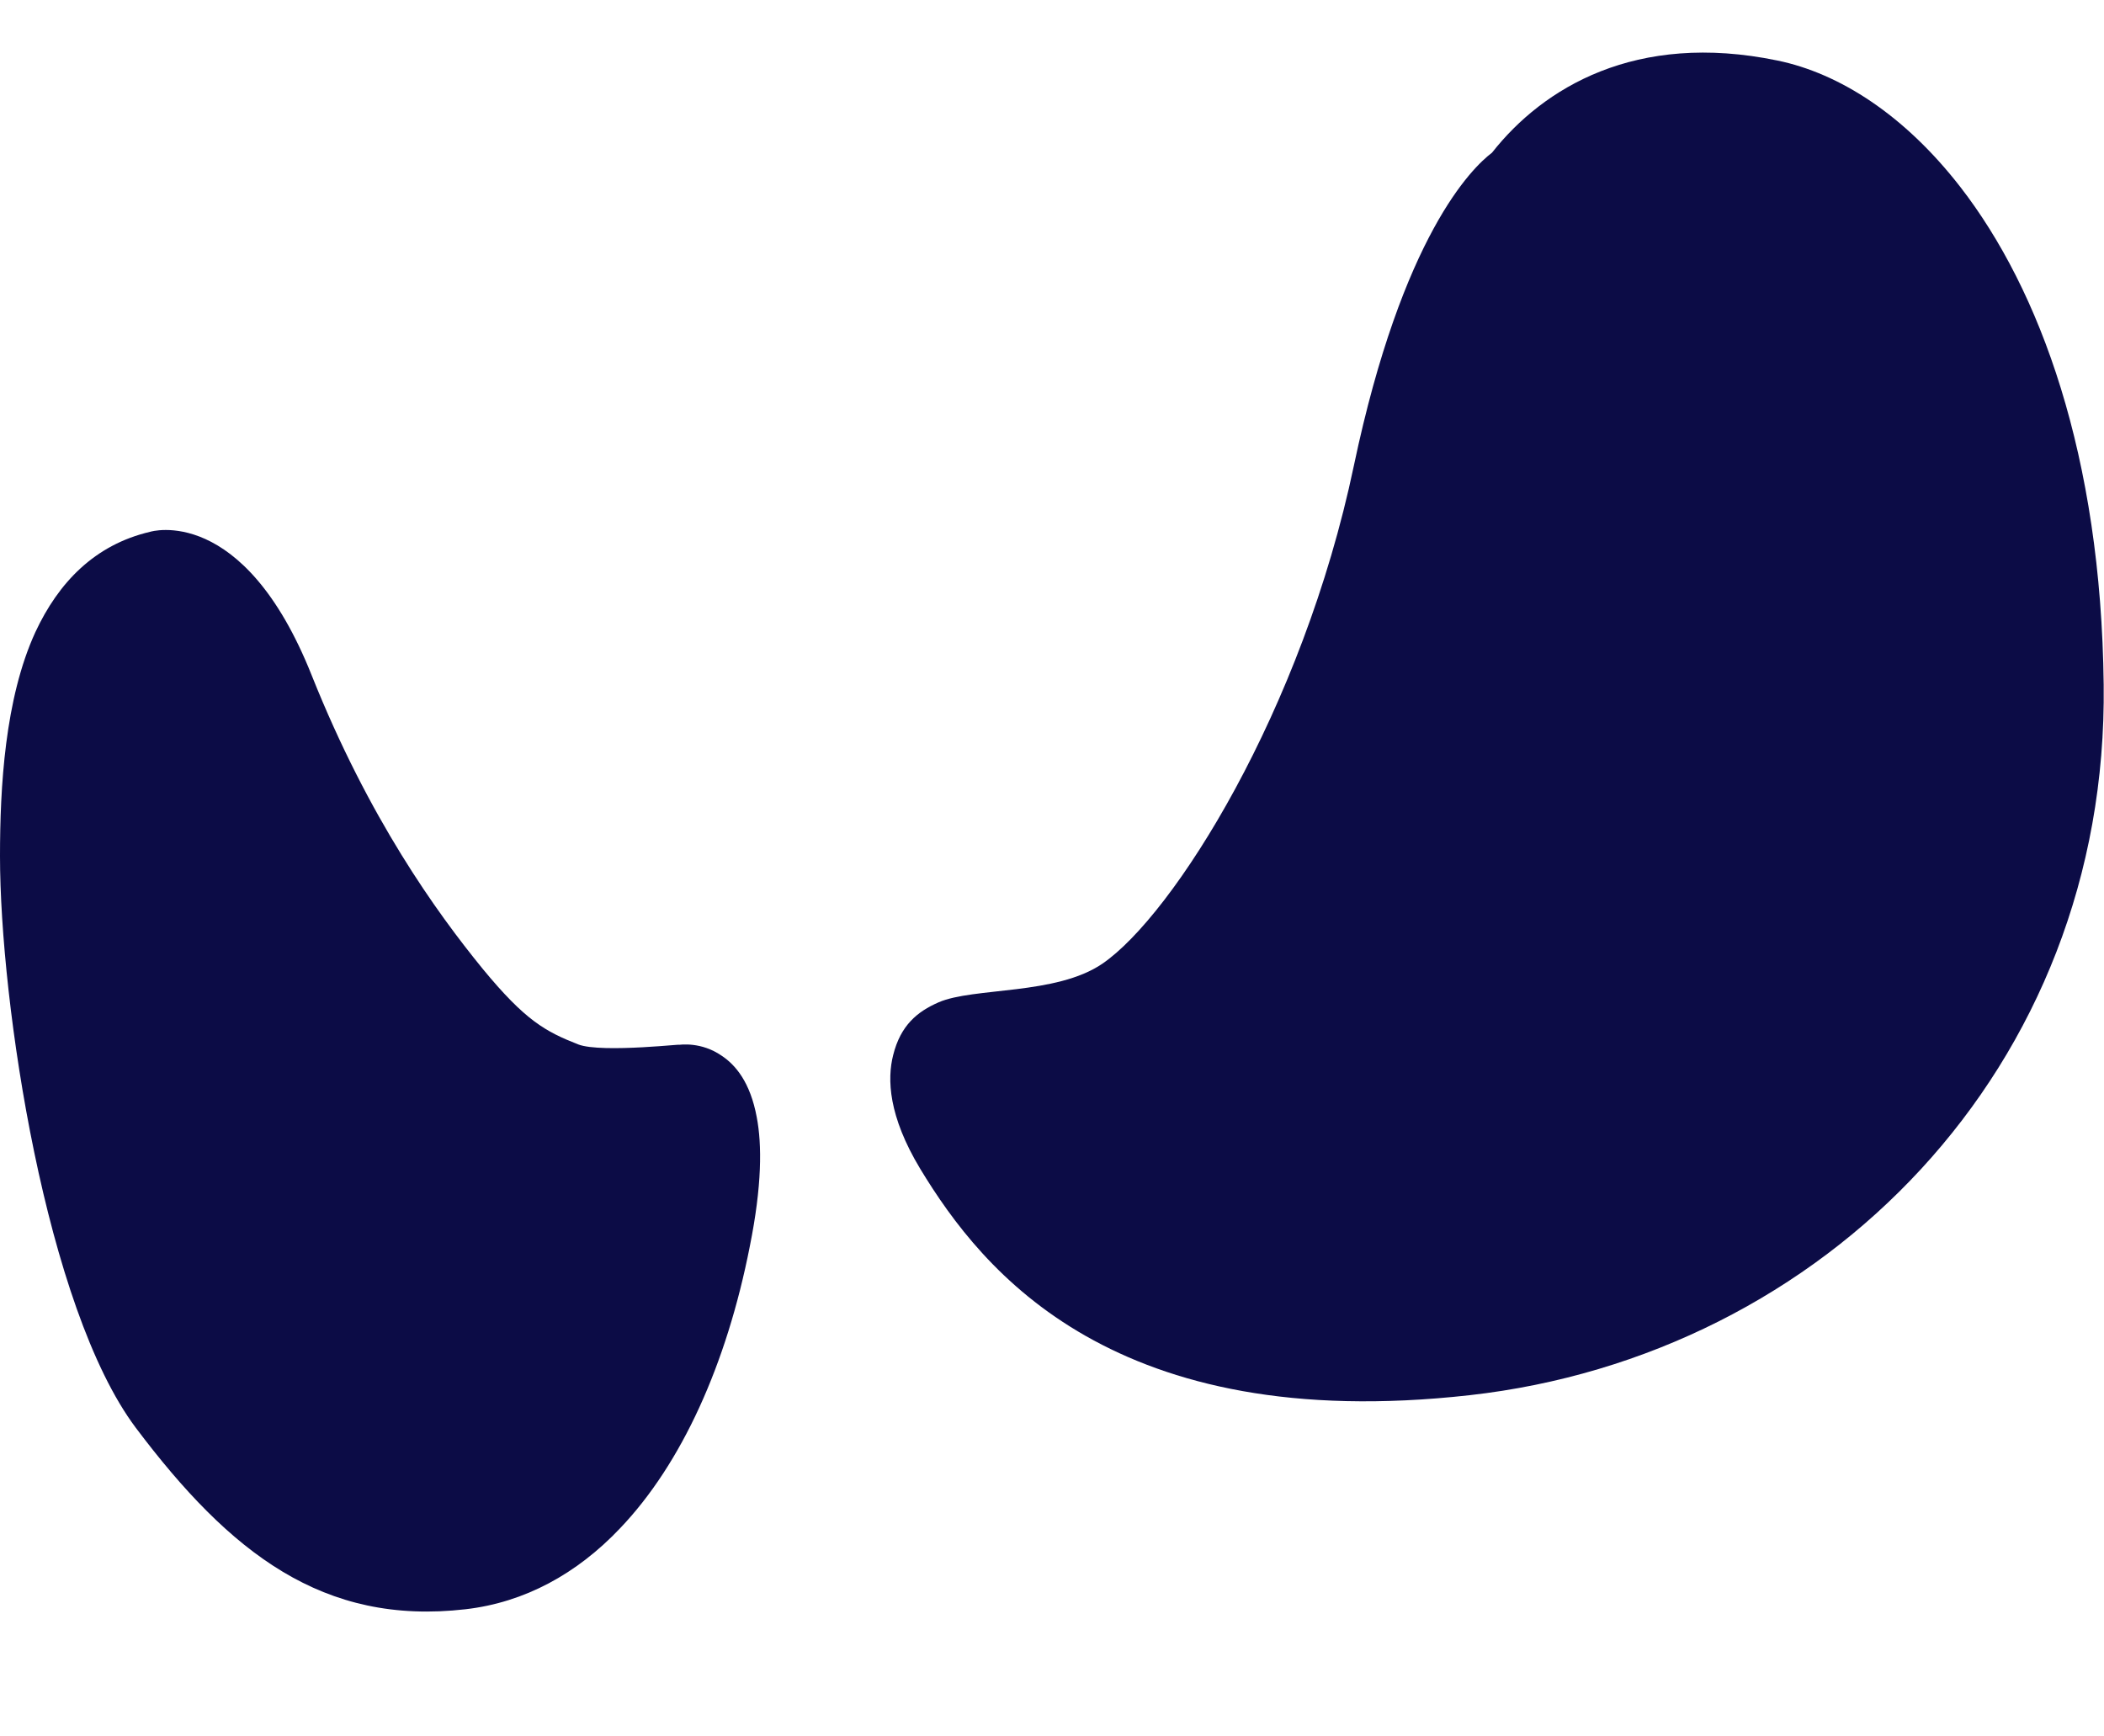
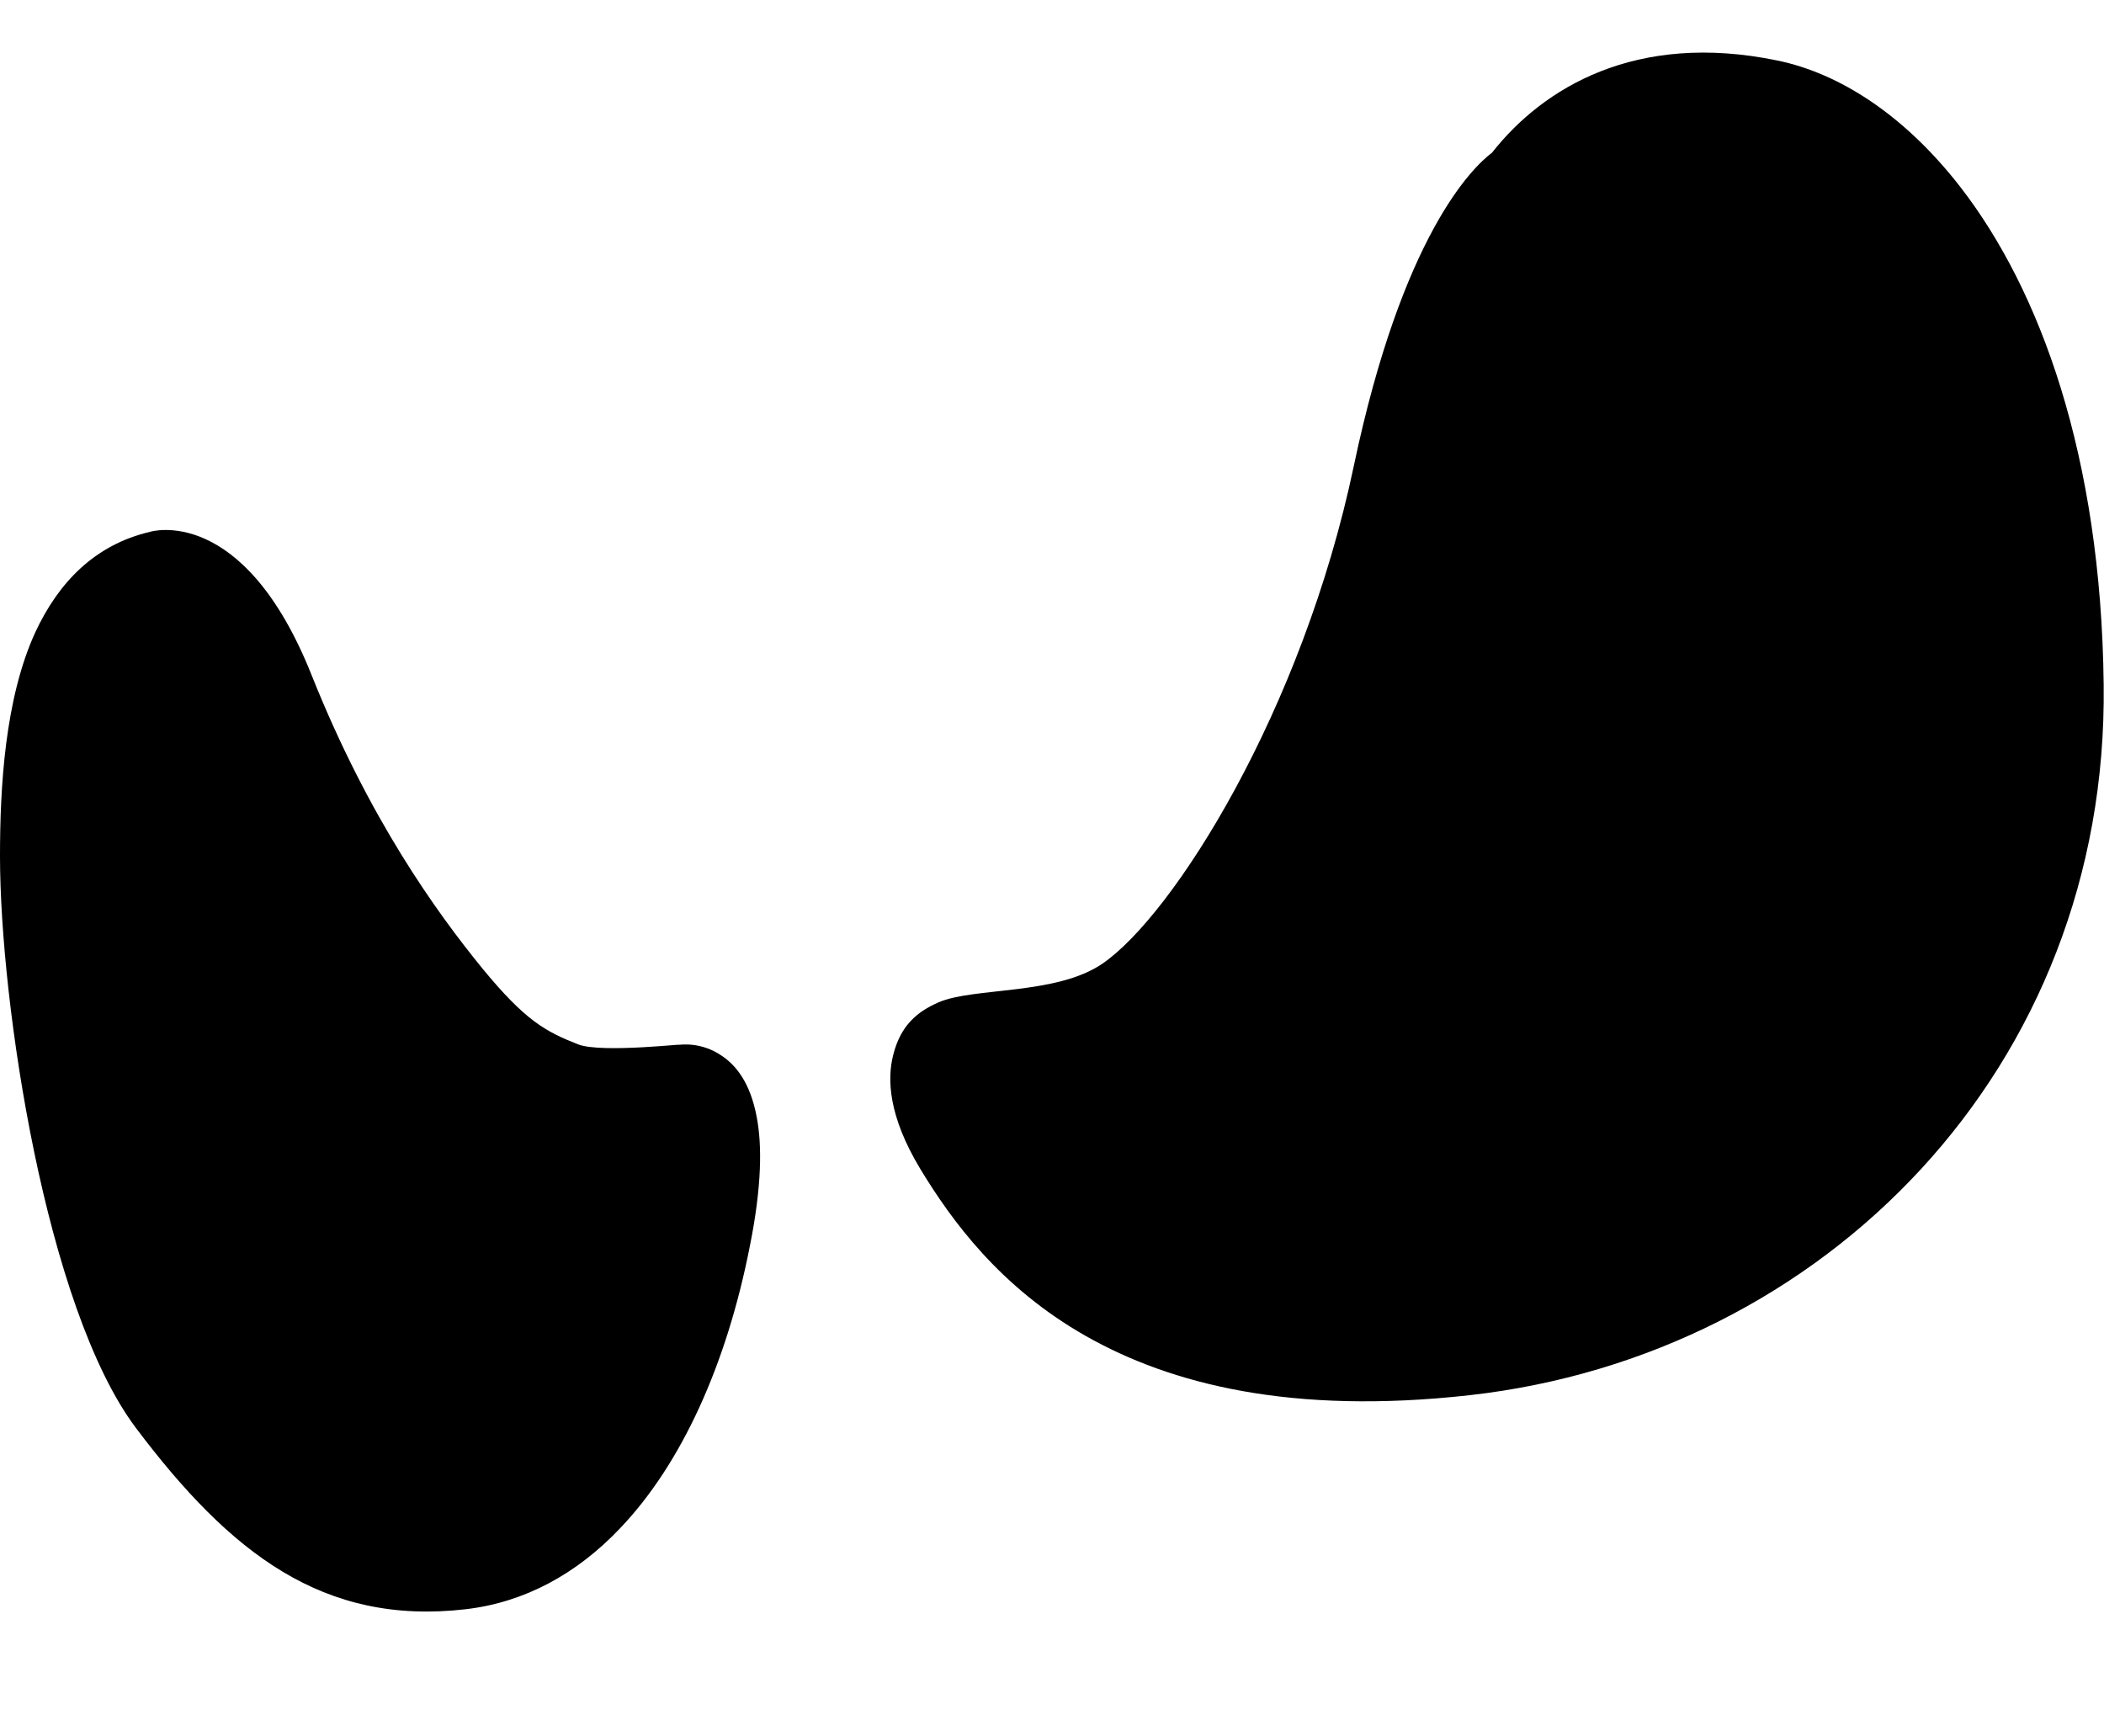
<svg xmlns="http://www.w3.org/2000/svg" width="40" height="33" viewBox="0 0 40 33" fill="none">
-   <path fill-rule="evenodd" clip-rule="evenodd" d="M16.981 20.059C17.122 19.497 17.437 19.235 17.844 19.058C18.508 18.769 20.077 18.925 20.957 18.324C22.302 17.405 24.76 13.522 25.739 8.854C26.661 4.475 27.989 3.187 28.363 2.905L28.371 2.896C29.334 1.675 31.094 0.592 33.792 1.151C34.971 1.394 36.208 2.187 37.271 3.558C38.782 5.509 39.944 8.659 39.994 13.016C40.085 20.318 34.664 25.774 27.939 26.528C24.552 26.907 22.252 26.316 20.642 25.402C19.015 24.477 18.093 23.211 17.495 22.224C16.889 21.219 16.864 20.517 16.981 20.059Z" fill="#0C0C46" />
-   <path fill-rule="evenodd" clip-rule="evenodd" d="M10.992 19.858C11.44 20.033 13.184 19.824 12.877 19.87C12.943 19.86 13.333 19.808 13.715 20.07C13.981 20.245 14.263 20.574 14.387 21.243C14.487 21.766 14.487 22.544 14.255 23.697C13.815 25.94 12.959 27.832 11.789 29.058C10.967 29.926 9.971 30.469 8.85 30.598C6.143 30.91 4.375 29.531 2.582 27.148C0.872 24.869 0 19.067 0 16.278C0 14.976 0.091 13.286 0.672 12.02C1.112 11.075 1.801 10.357 2.856 10.111C2.856 10.111 4.624 9.566 5.928 12.846C7.015 15.568 8.302 17.348 9.174 18.418C9.987 19.406 10.369 19.613 10.992 19.858Z" fill="#0C0C46" />
+   <path fill-rule="evenodd" clip-rule="evenodd" d="M16.981 20.059C17.122 19.497 17.437 19.235 17.844 19.058C18.508 18.769 20.077 18.925 20.957 18.324C22.302 17.405 24.76 13.522 25.739 8.854C26.661 4.475 27.989 3.187 28.363 2.905L28.371 2.896C29.334 1.675 31.094 0.592 33.792 1.151C34.971 1.394 36.208 2.187 37.271 3.558C38.782 5.509 39.944 8.659 39.994 13.016C40.085 20.318 34.664 25.774 27.939 26.528C24.552 26.907 22.252 26.316 20.642 25.402C19.015 24.477 18.093 23.211 17.495 22.224C16.889 21.219 16.864 20.517 16.981 20.059Z" fill="currentColor" />
+   <path fill-rule="evenodd" clip-rule="evenodd" d="M10.992 19.858C11.44 20.033 13.184 19.824 12.877 19.87C12.943 19.86 13.333 19.808 13.715 20.07C13.981 20.245 14.263 20.574 14.387 21.243C14.487 21.766 14.487 22.544 14.255 23.697C13.815 25.94 12.959 27.832 11.789 29.058C10.967 29.926 9.971 30.469 8.85 30.598C6.143 30.91 4.375 29.531 2.582 27.148C0.872 24.869 0 19.067 0 16.278C0 14.976 0.091 13.286 0.672 12.02C1.112 11.075 1.801 10.357 2.856 10.111C2.856 10.111 4.624 9.566 5.928 12.846C7.015 15.568 8.302 17.348 9.174 18.418C9.987 19.406 10.369 19.613 10.992 19.858Z" fill="currentColor" />
</svg>
